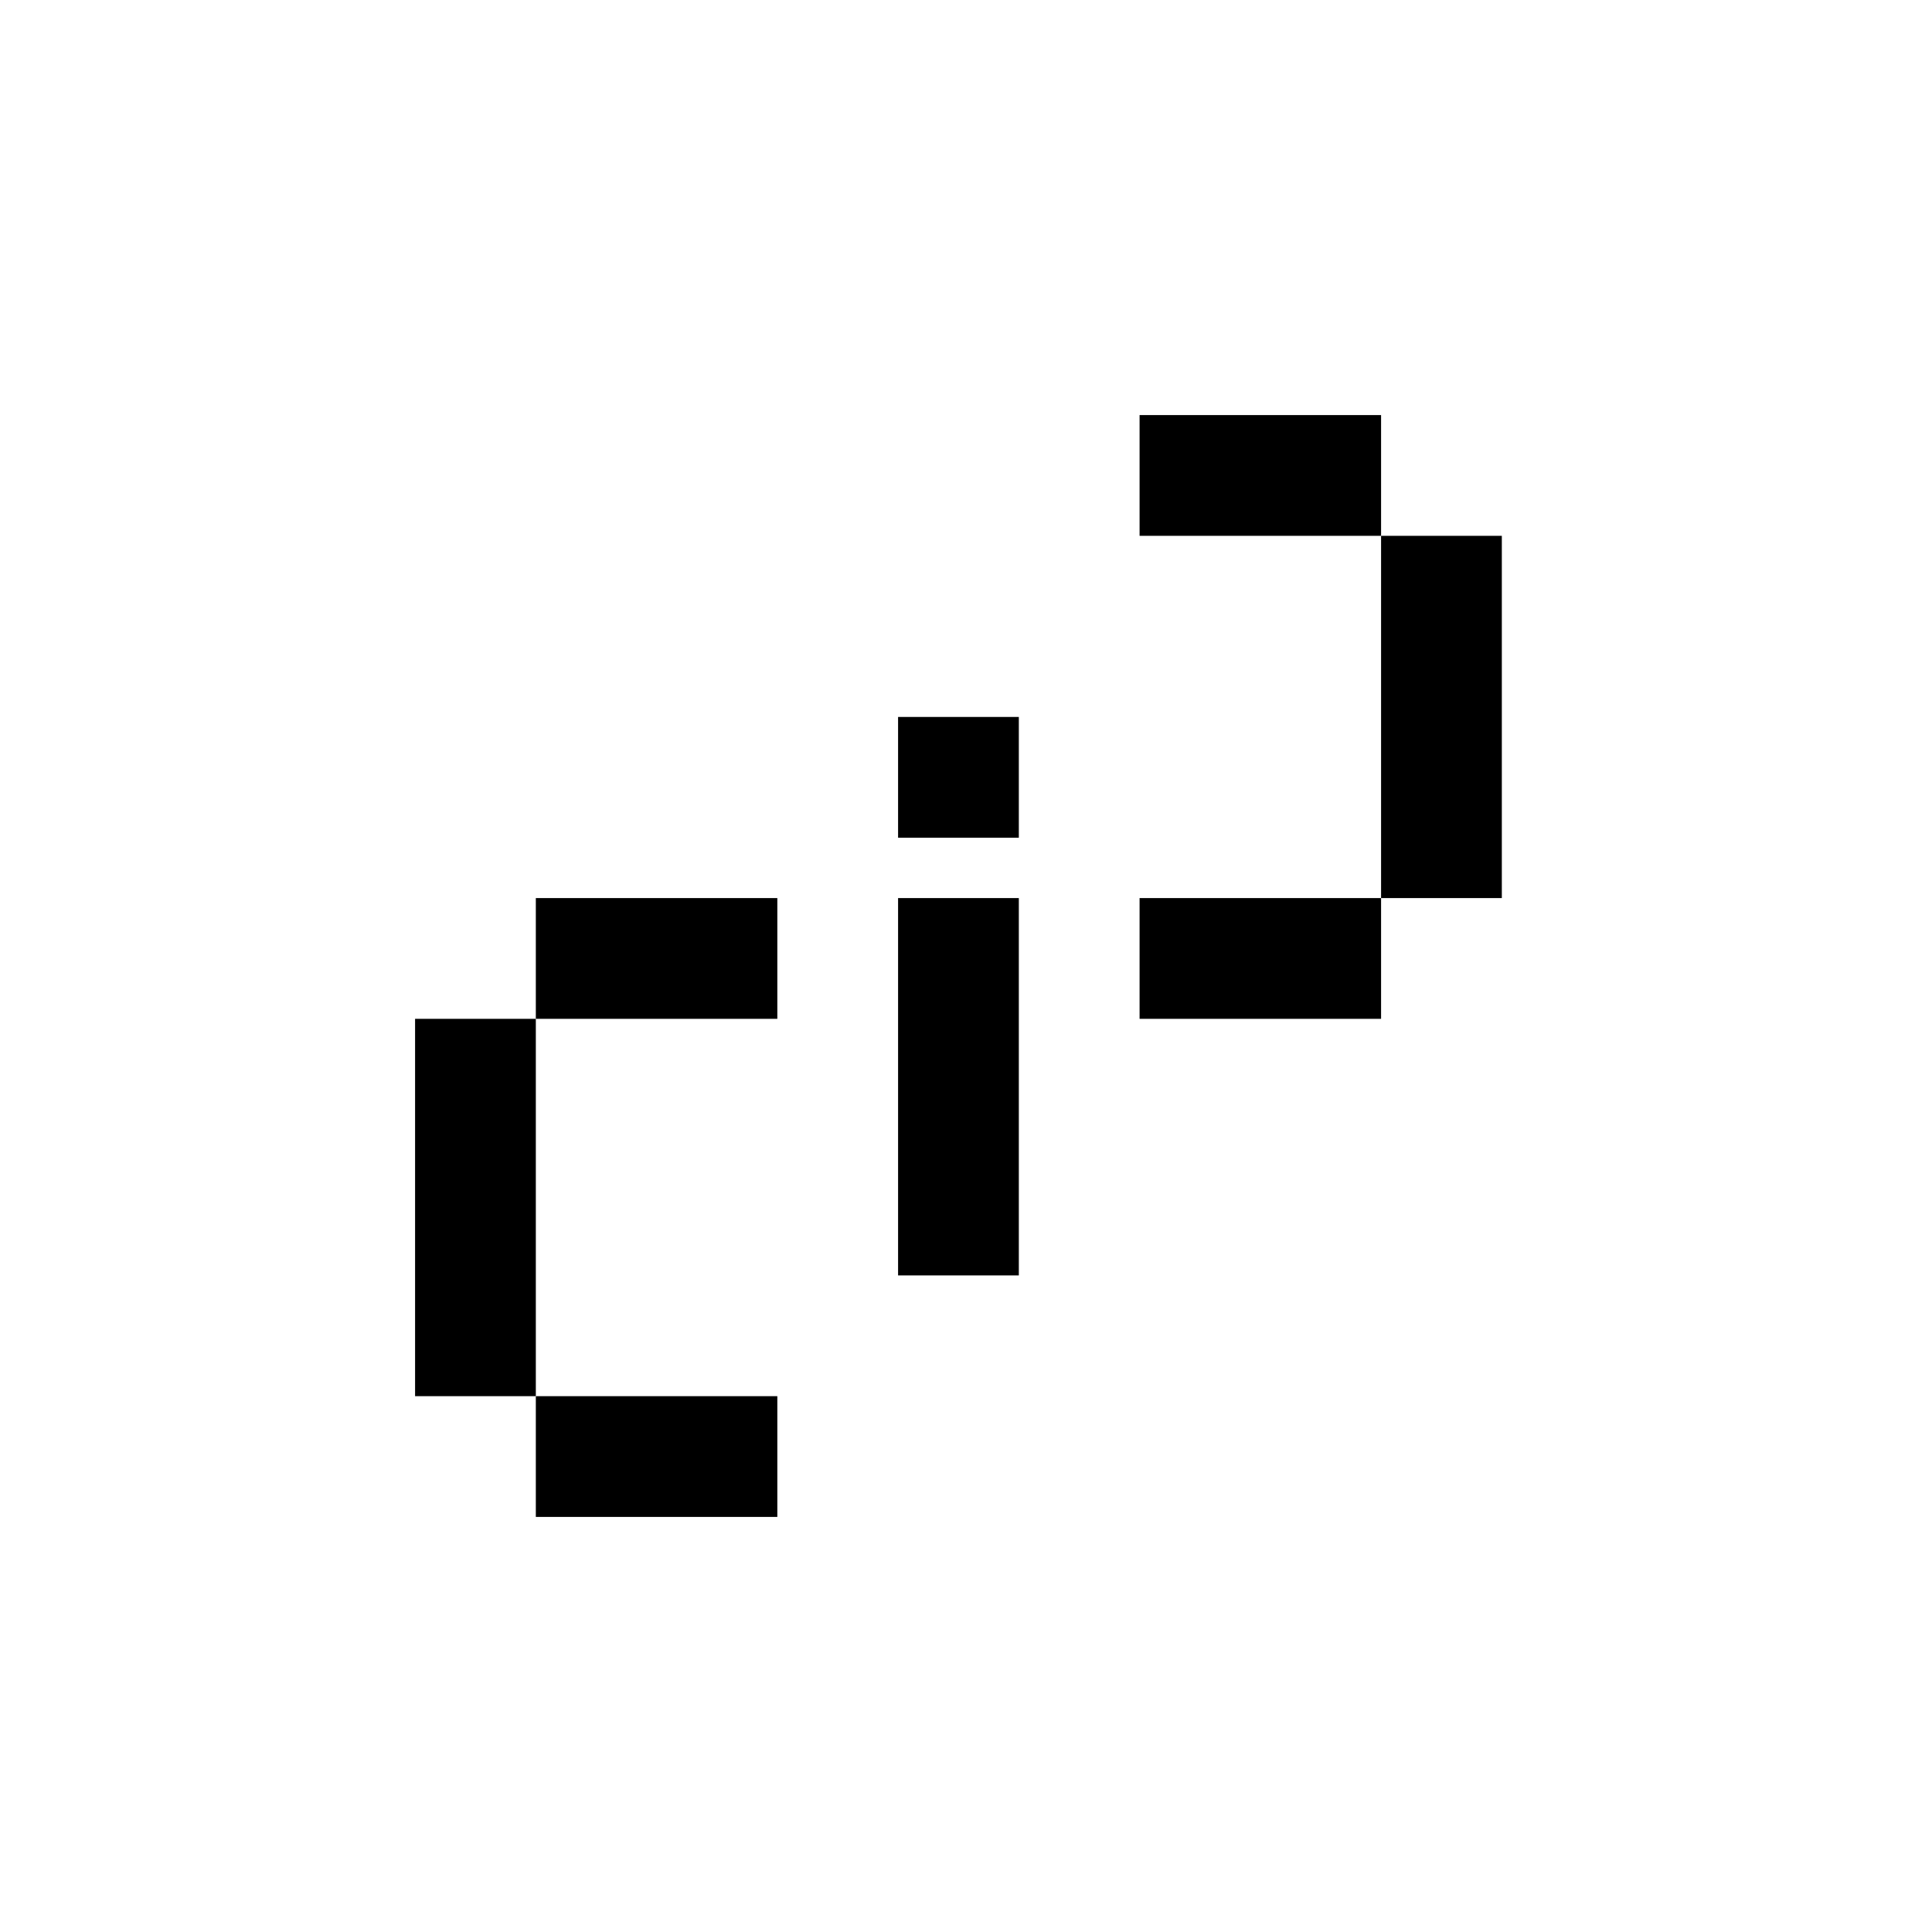
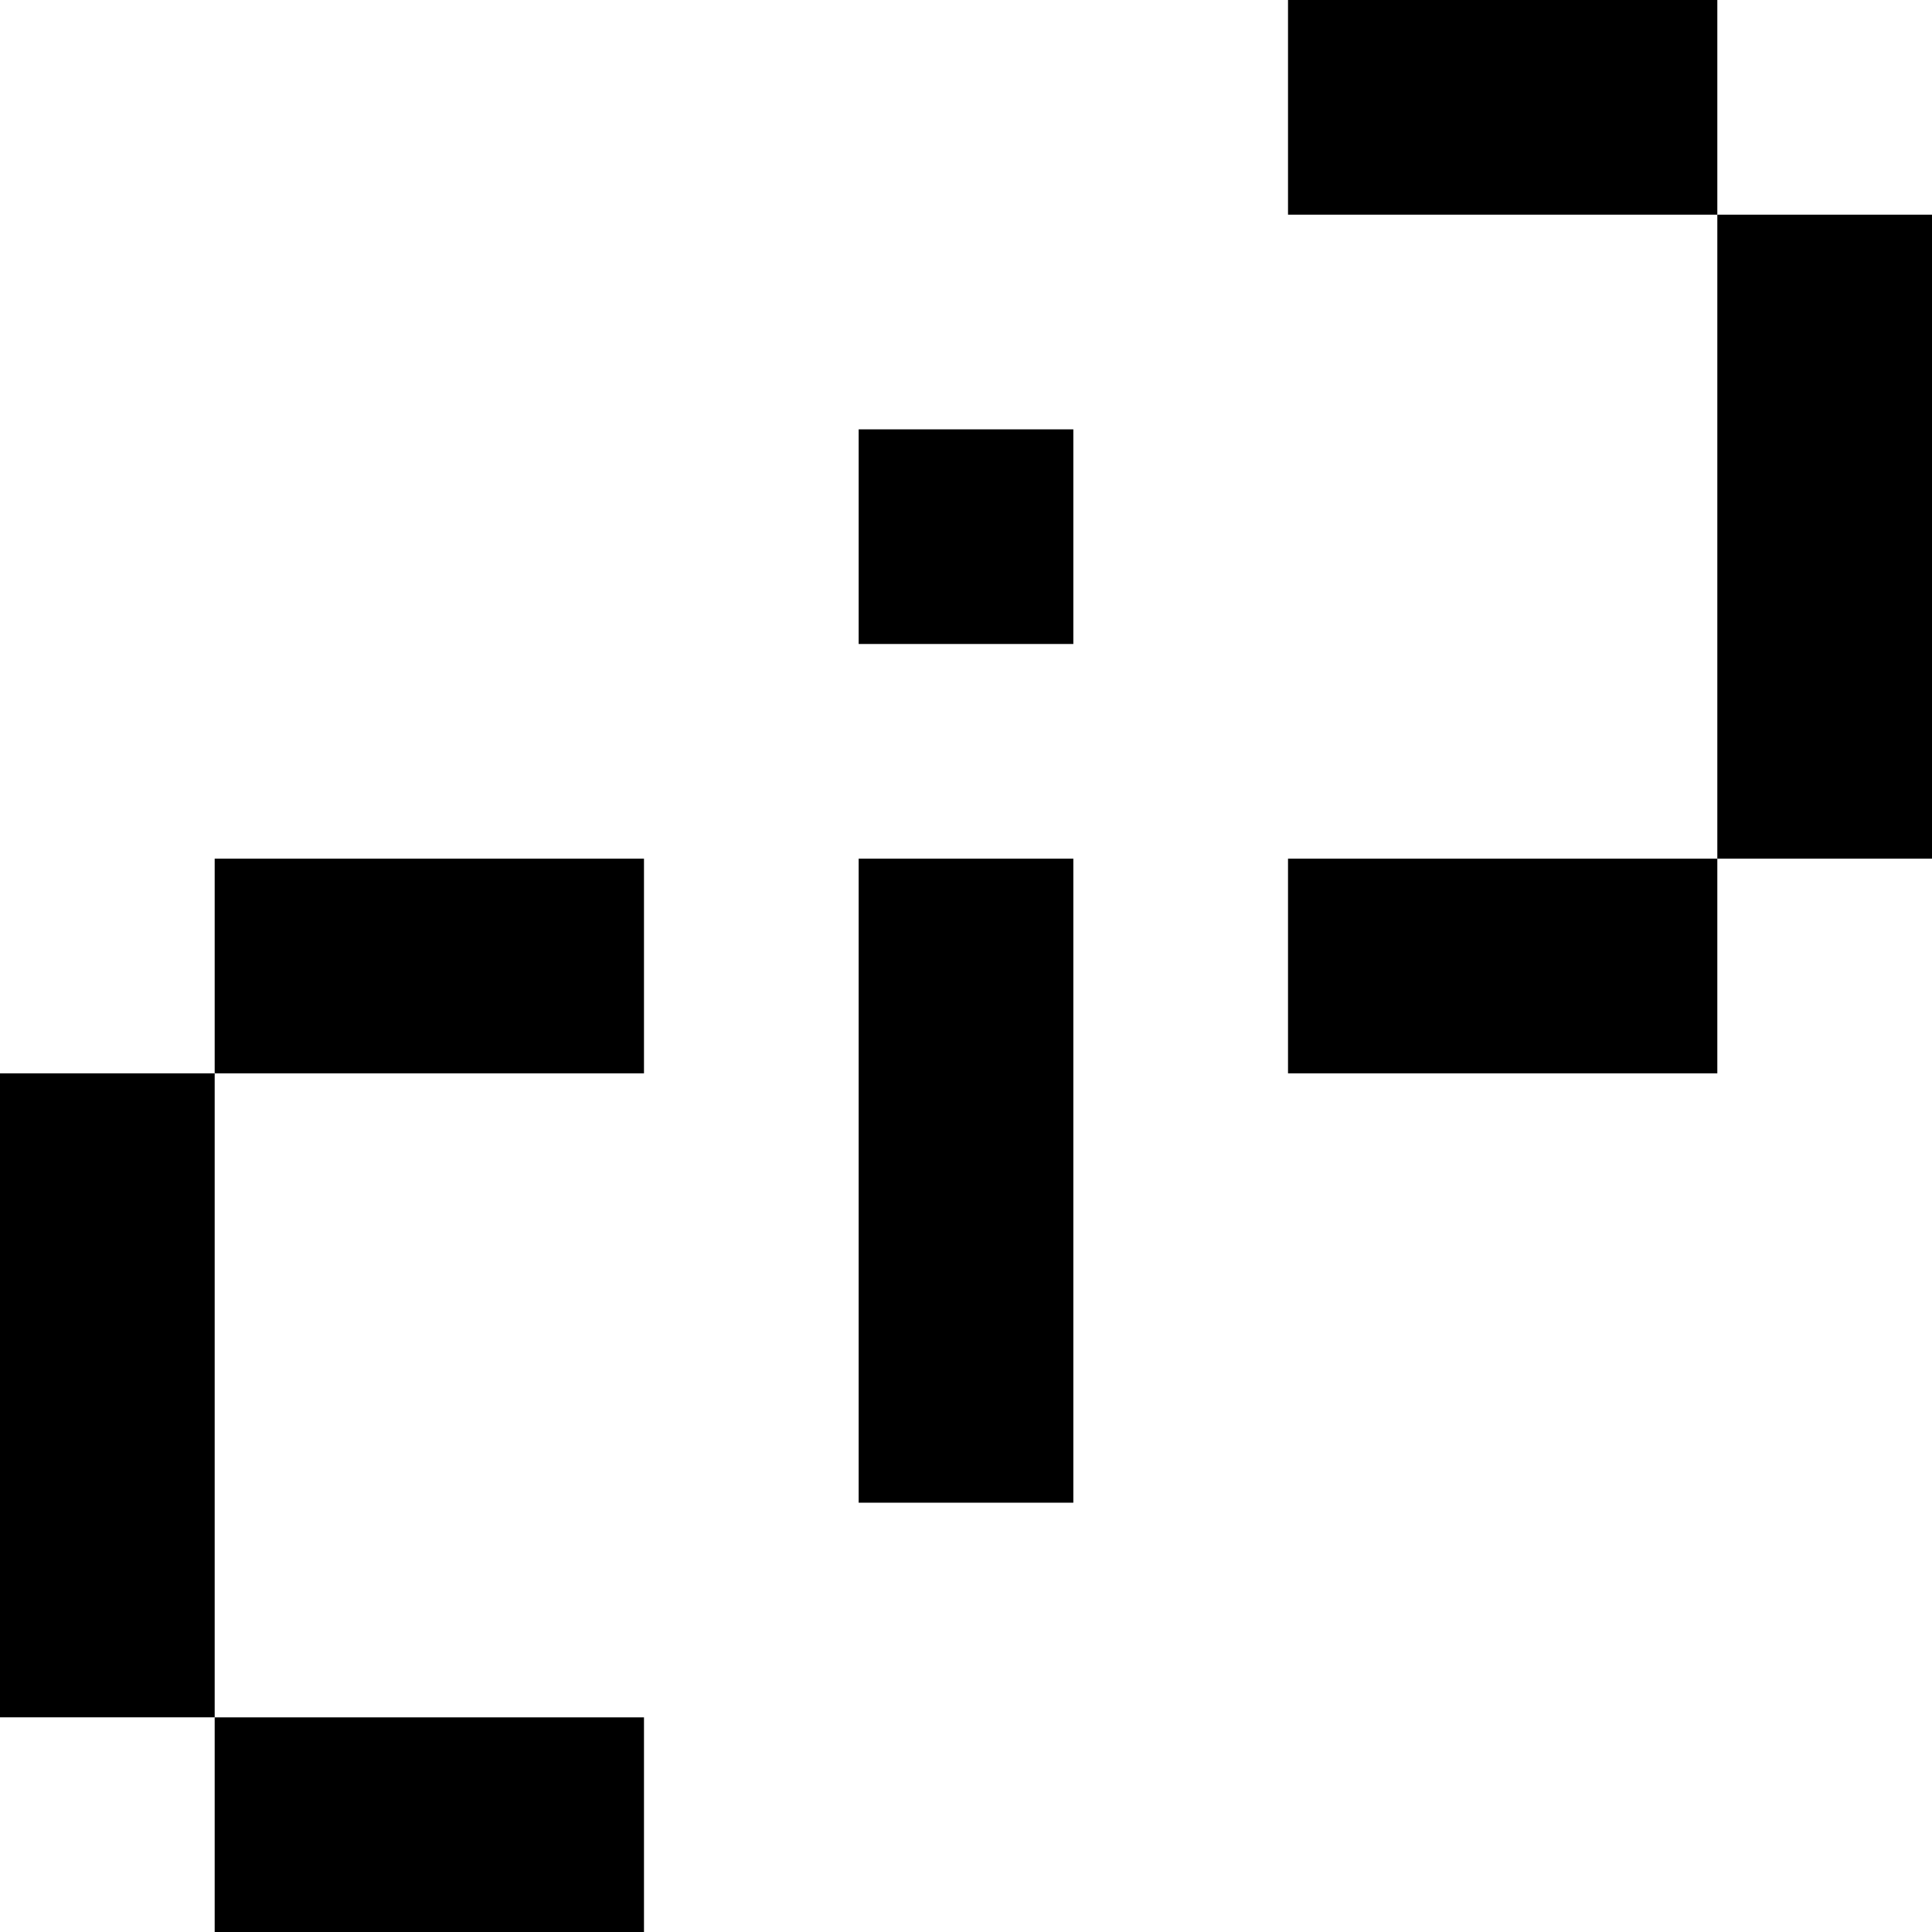
- <svg viewBox="0 0 512 512" width="26" height="26" aria-hidden="true" fill="currentColor">
-   <rect x="110" y="270" width="32" height="100" />
-   <rect x="142" y="238" width="64" height="32" />
-   <rect x="142" y="370" width="64" height="32" />
-   <rect x="238" y="190" width="32" height="32" />
-   <rect x="238" y="238" width="32" height="100" />
-   <rect x="302" y="110" width="64" height="32" />
-   <rect x="366" y="142" width="32" height="96" />
-   <rect x="302" y="238" width="64" height="32" />
+ <svg viewBox="0 0 43 43" width="26" height="26" aria-hidden="true" fill="currentColor">
+   <path d="M14.333 38.223H4.778V43H14.333V38.223Z" />
+   <path d="M38.222 0H28.667V4.778H38.222V0Z" />
+   <path d="M38.222 19.111H28.667V23.889H38.222V19.111Z" />
+   <path d="M14.333 19.111H4.778V23.889H14.333V19.111Z" />
+   <path d="M4.778 23.889H0V38.222H4.778V23.889Z" />
+   <path d="M43 4.778H38.222V19.111H43V4.778Z" />
+   <path d="M23.889 19.111H19.111V33.445H23.889V19.111Z" />
+   <path d="M23.889 9.556H19.111V14.333H23.889V9.556Z" />
</svg>
